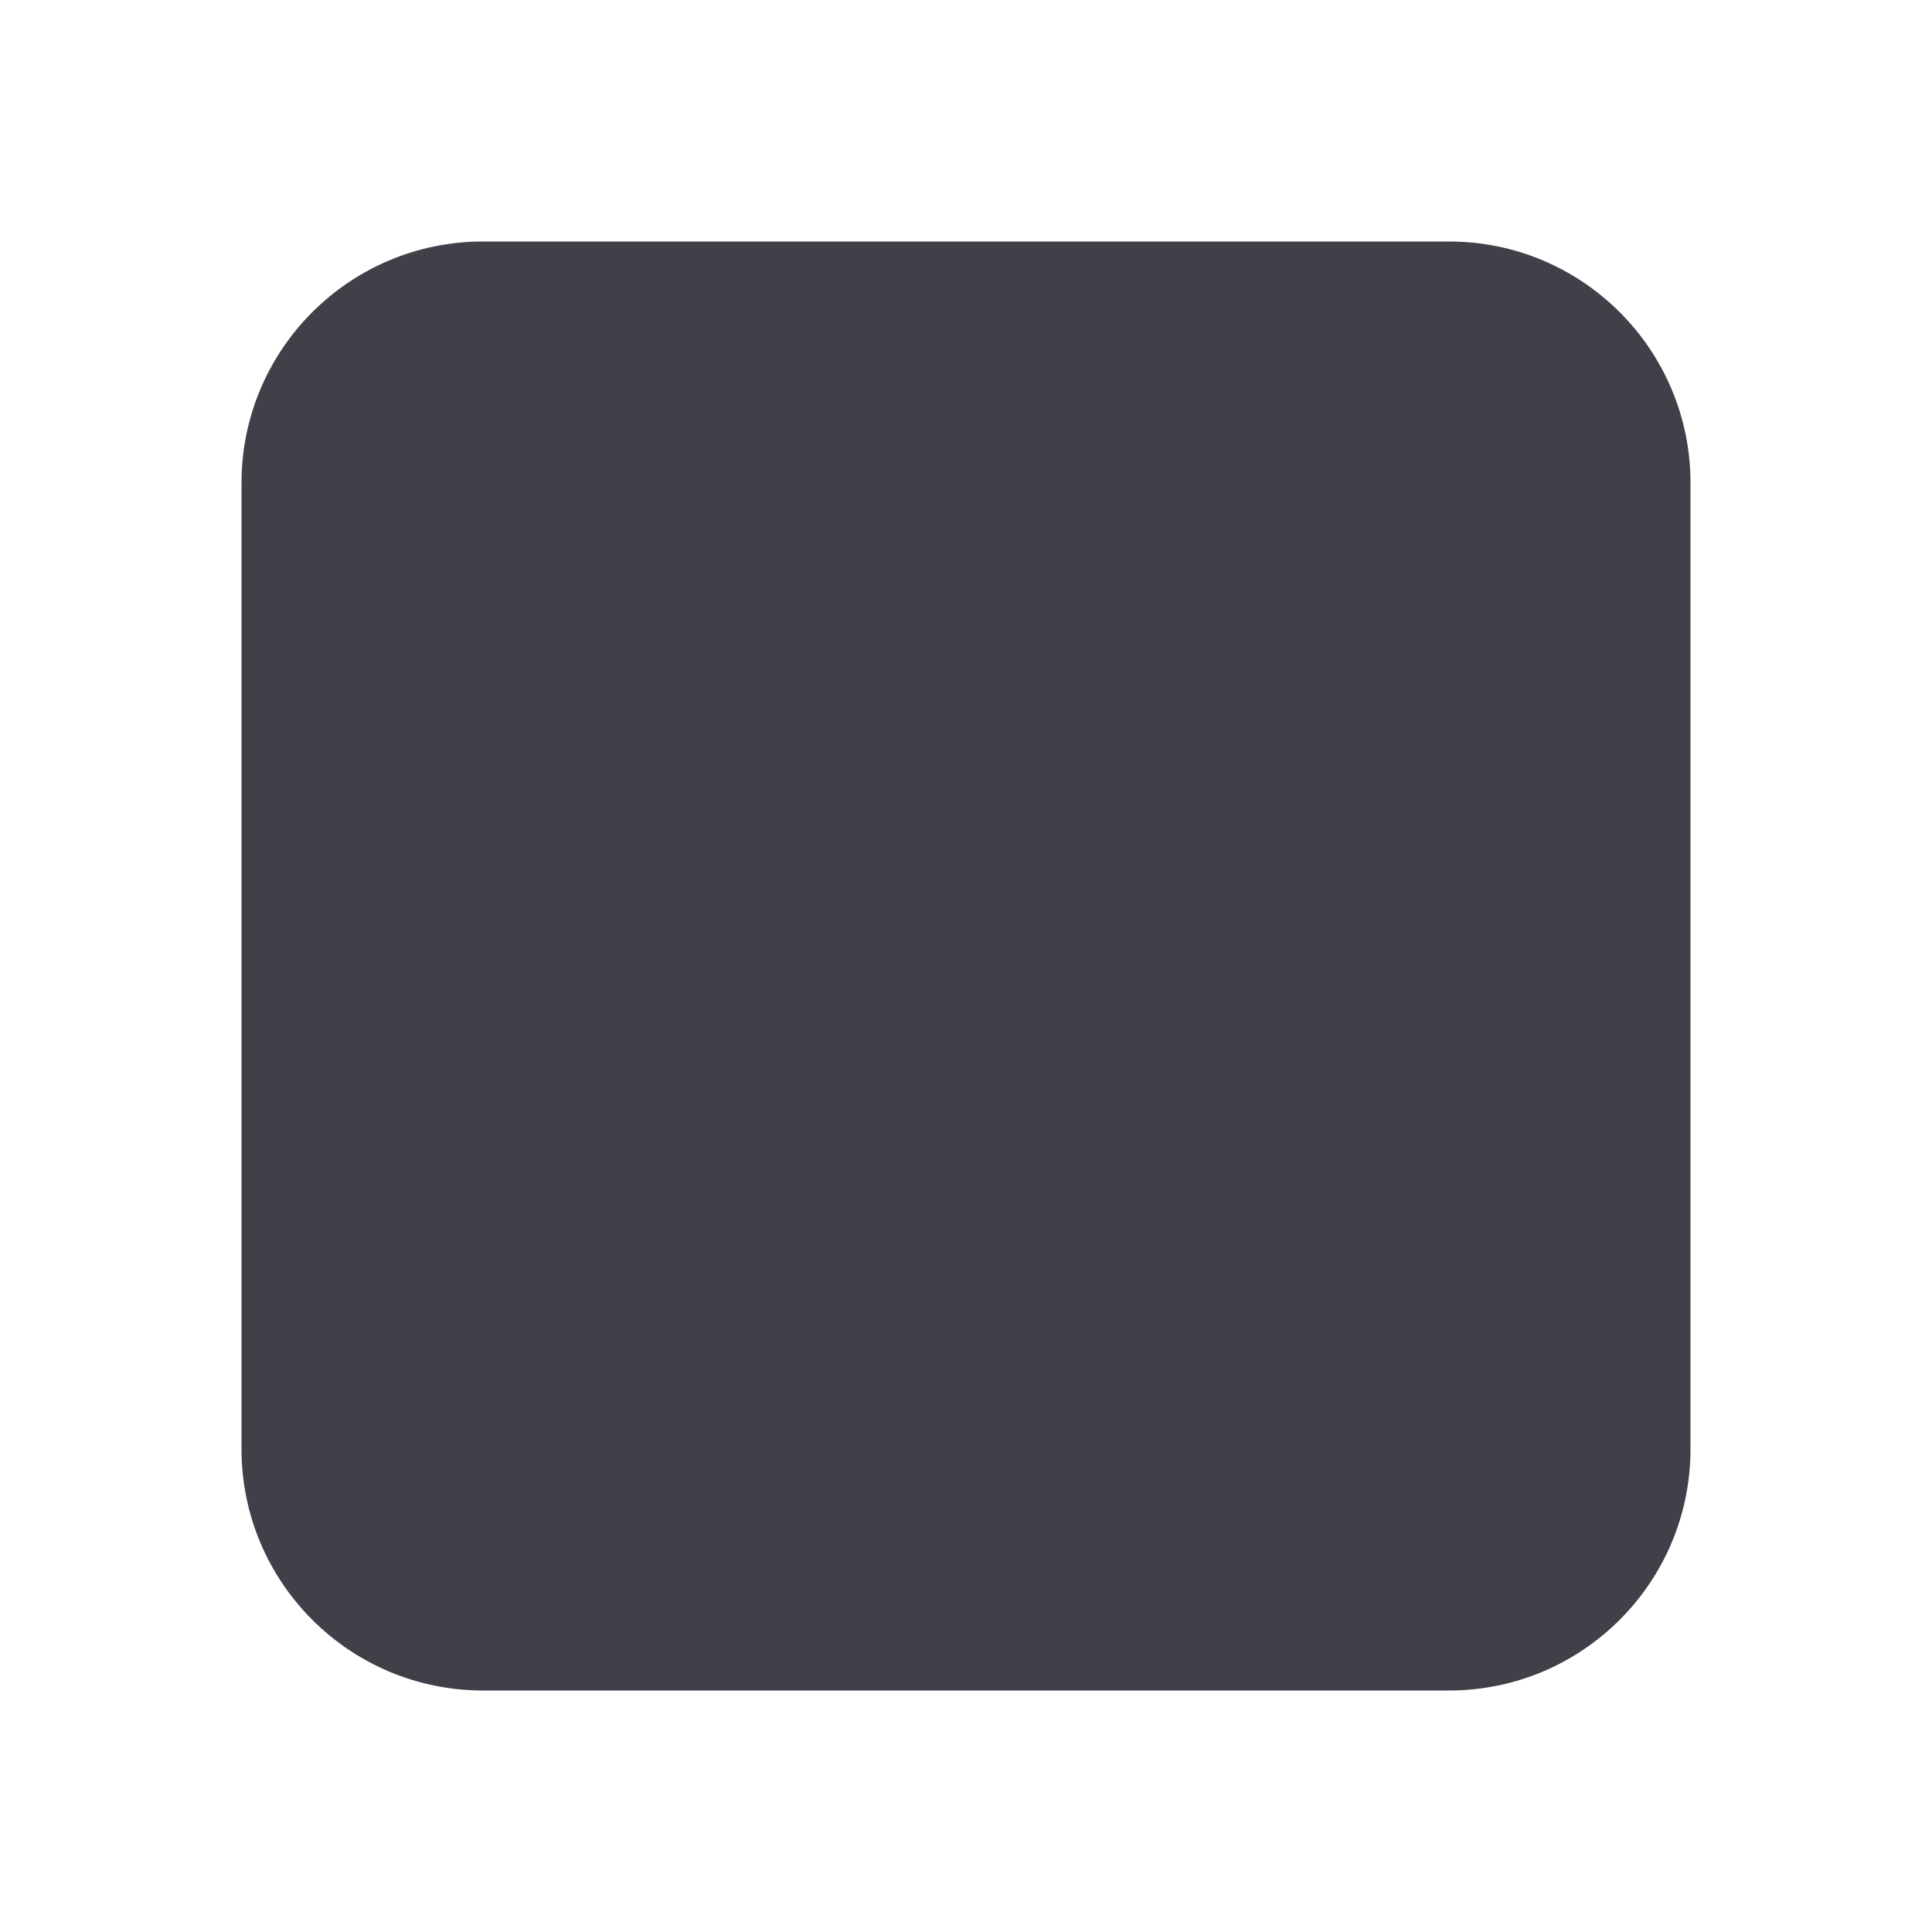
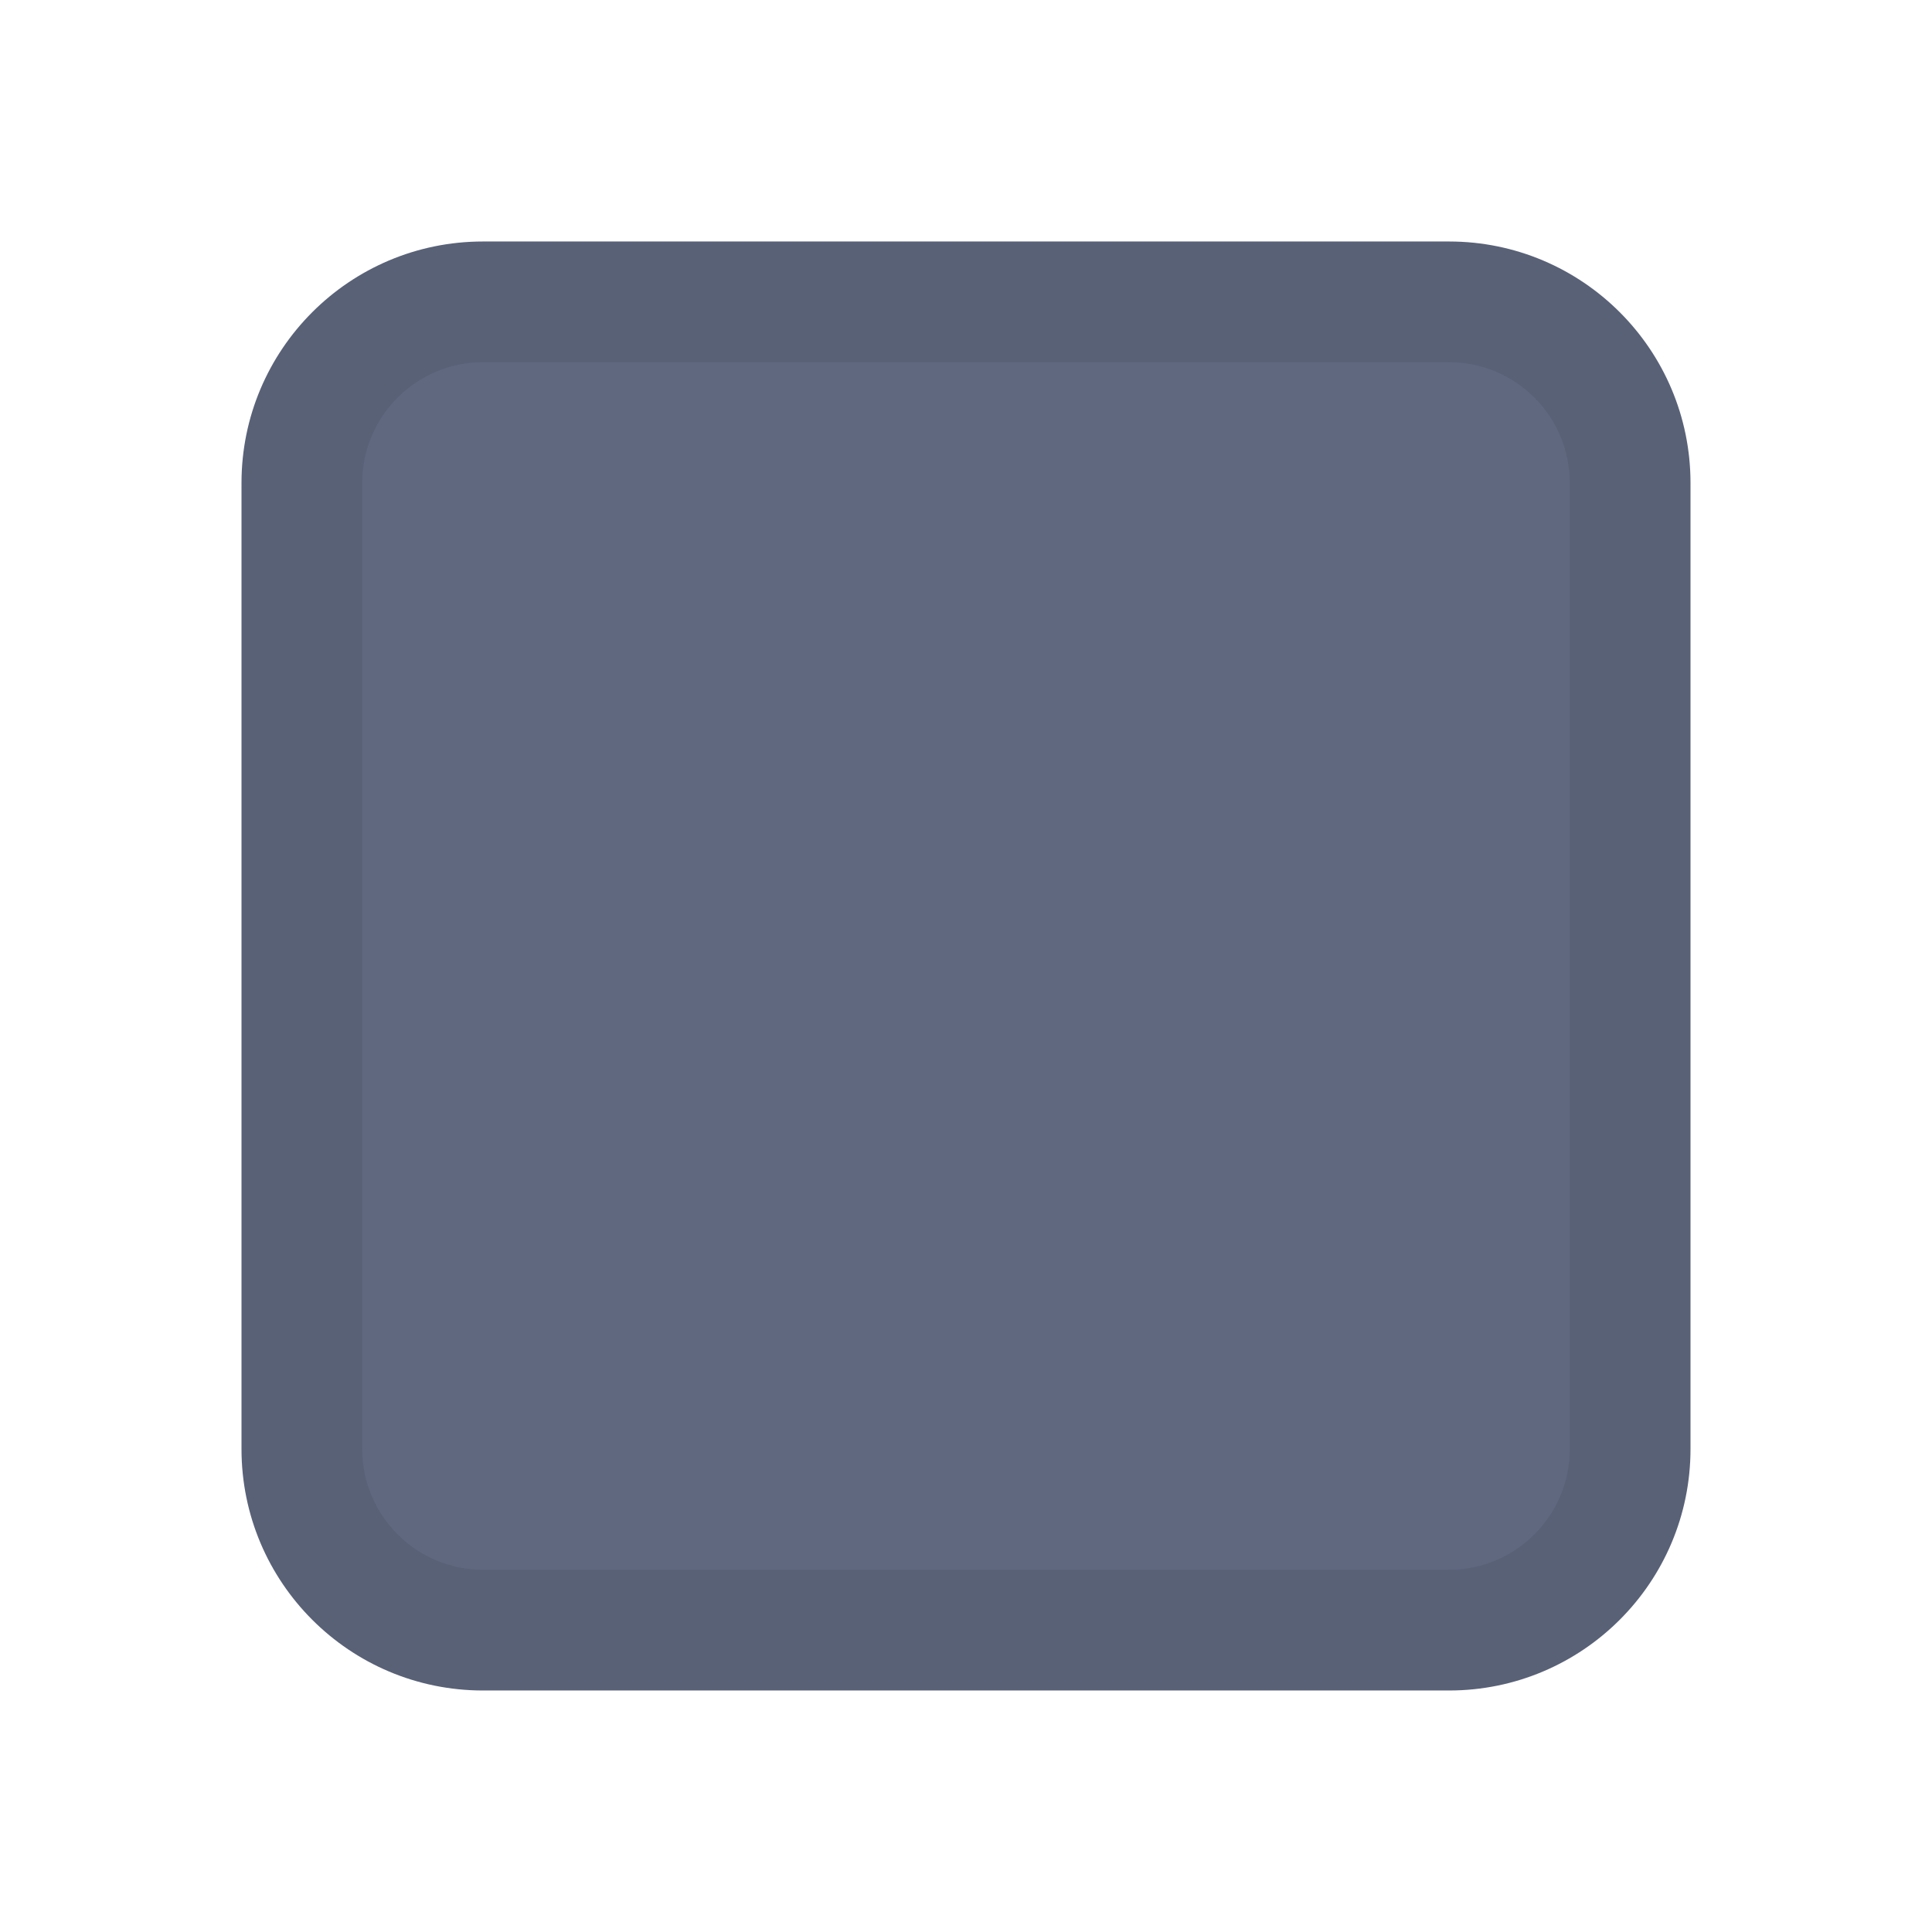
<svg xmlns="http://www.w3.org/2000/svg" width="16" height="16" viewBox="0 0 16 16" id="svg2" version="1.1">
  <defs id="defs4" />
  <g id="layer1" transform="translate(0,-1036.362)">
-     <path style="opacity:1;fill:#413f48;fill-opacity:1;stroke:none;stroke-width:2;stroke-linecap:butt;stroke-linejoin:round;stroke-miterlimit:4;stroke-dasharray:none;stroke-dashoffset:0;stroke-opacity:1" d="M 4 2 A 2 2 0 0 0 2 4 L 2 12 A 2 2 0 0 0 4 14 L 12 14 A 2 2 0 0 0 14 12 L 14 4 A 2 2 0 0 0 12 2 L 4 2 z " transform="translate(0,1036.362)" id="circle4178" />
+     <path style="opacity:1;fill:#596177;fill-opacity:1;stroke:none;stroke-width:2;stroke-linecap:butt;stroke-linejoin:round;stroke-miterlimit:4;stroke-dasharray:none;stroke-dashoffset:0;stroke-opacity:1" d="m 4,1038.362 a 2,2 0 0 0 -2,2 l 0,8 a 2,2 0 0 0 2,2 l 8,0 a 2,2 0 0 0 2,-2 l 0,-8 a 2,2 0 0 0 -2,-2 l -8,0 z" id="circle4178-6" />
+     <path style="opacity:1;fill:#606880;fill-opacity:1;stroke:none;stroke-width:2;stroke-linecap:butt;stroke-linejoin:round;stroke-miterlimit:4;stroke-dasharray:none;stroke-dashoffset:0;stroke-opacity:1" d="m 4,1039.362 a 1,1 0 0 0 -1,1 l 0,8 a 1,1 0 0 0 1,1 l 8,0 a 1,1 0 0 0 1,-1 l 0,-8 a 1,1 0 0 0 -1,-1 l -8,0 z" id="rect4188" />
  </g>
</svg>
